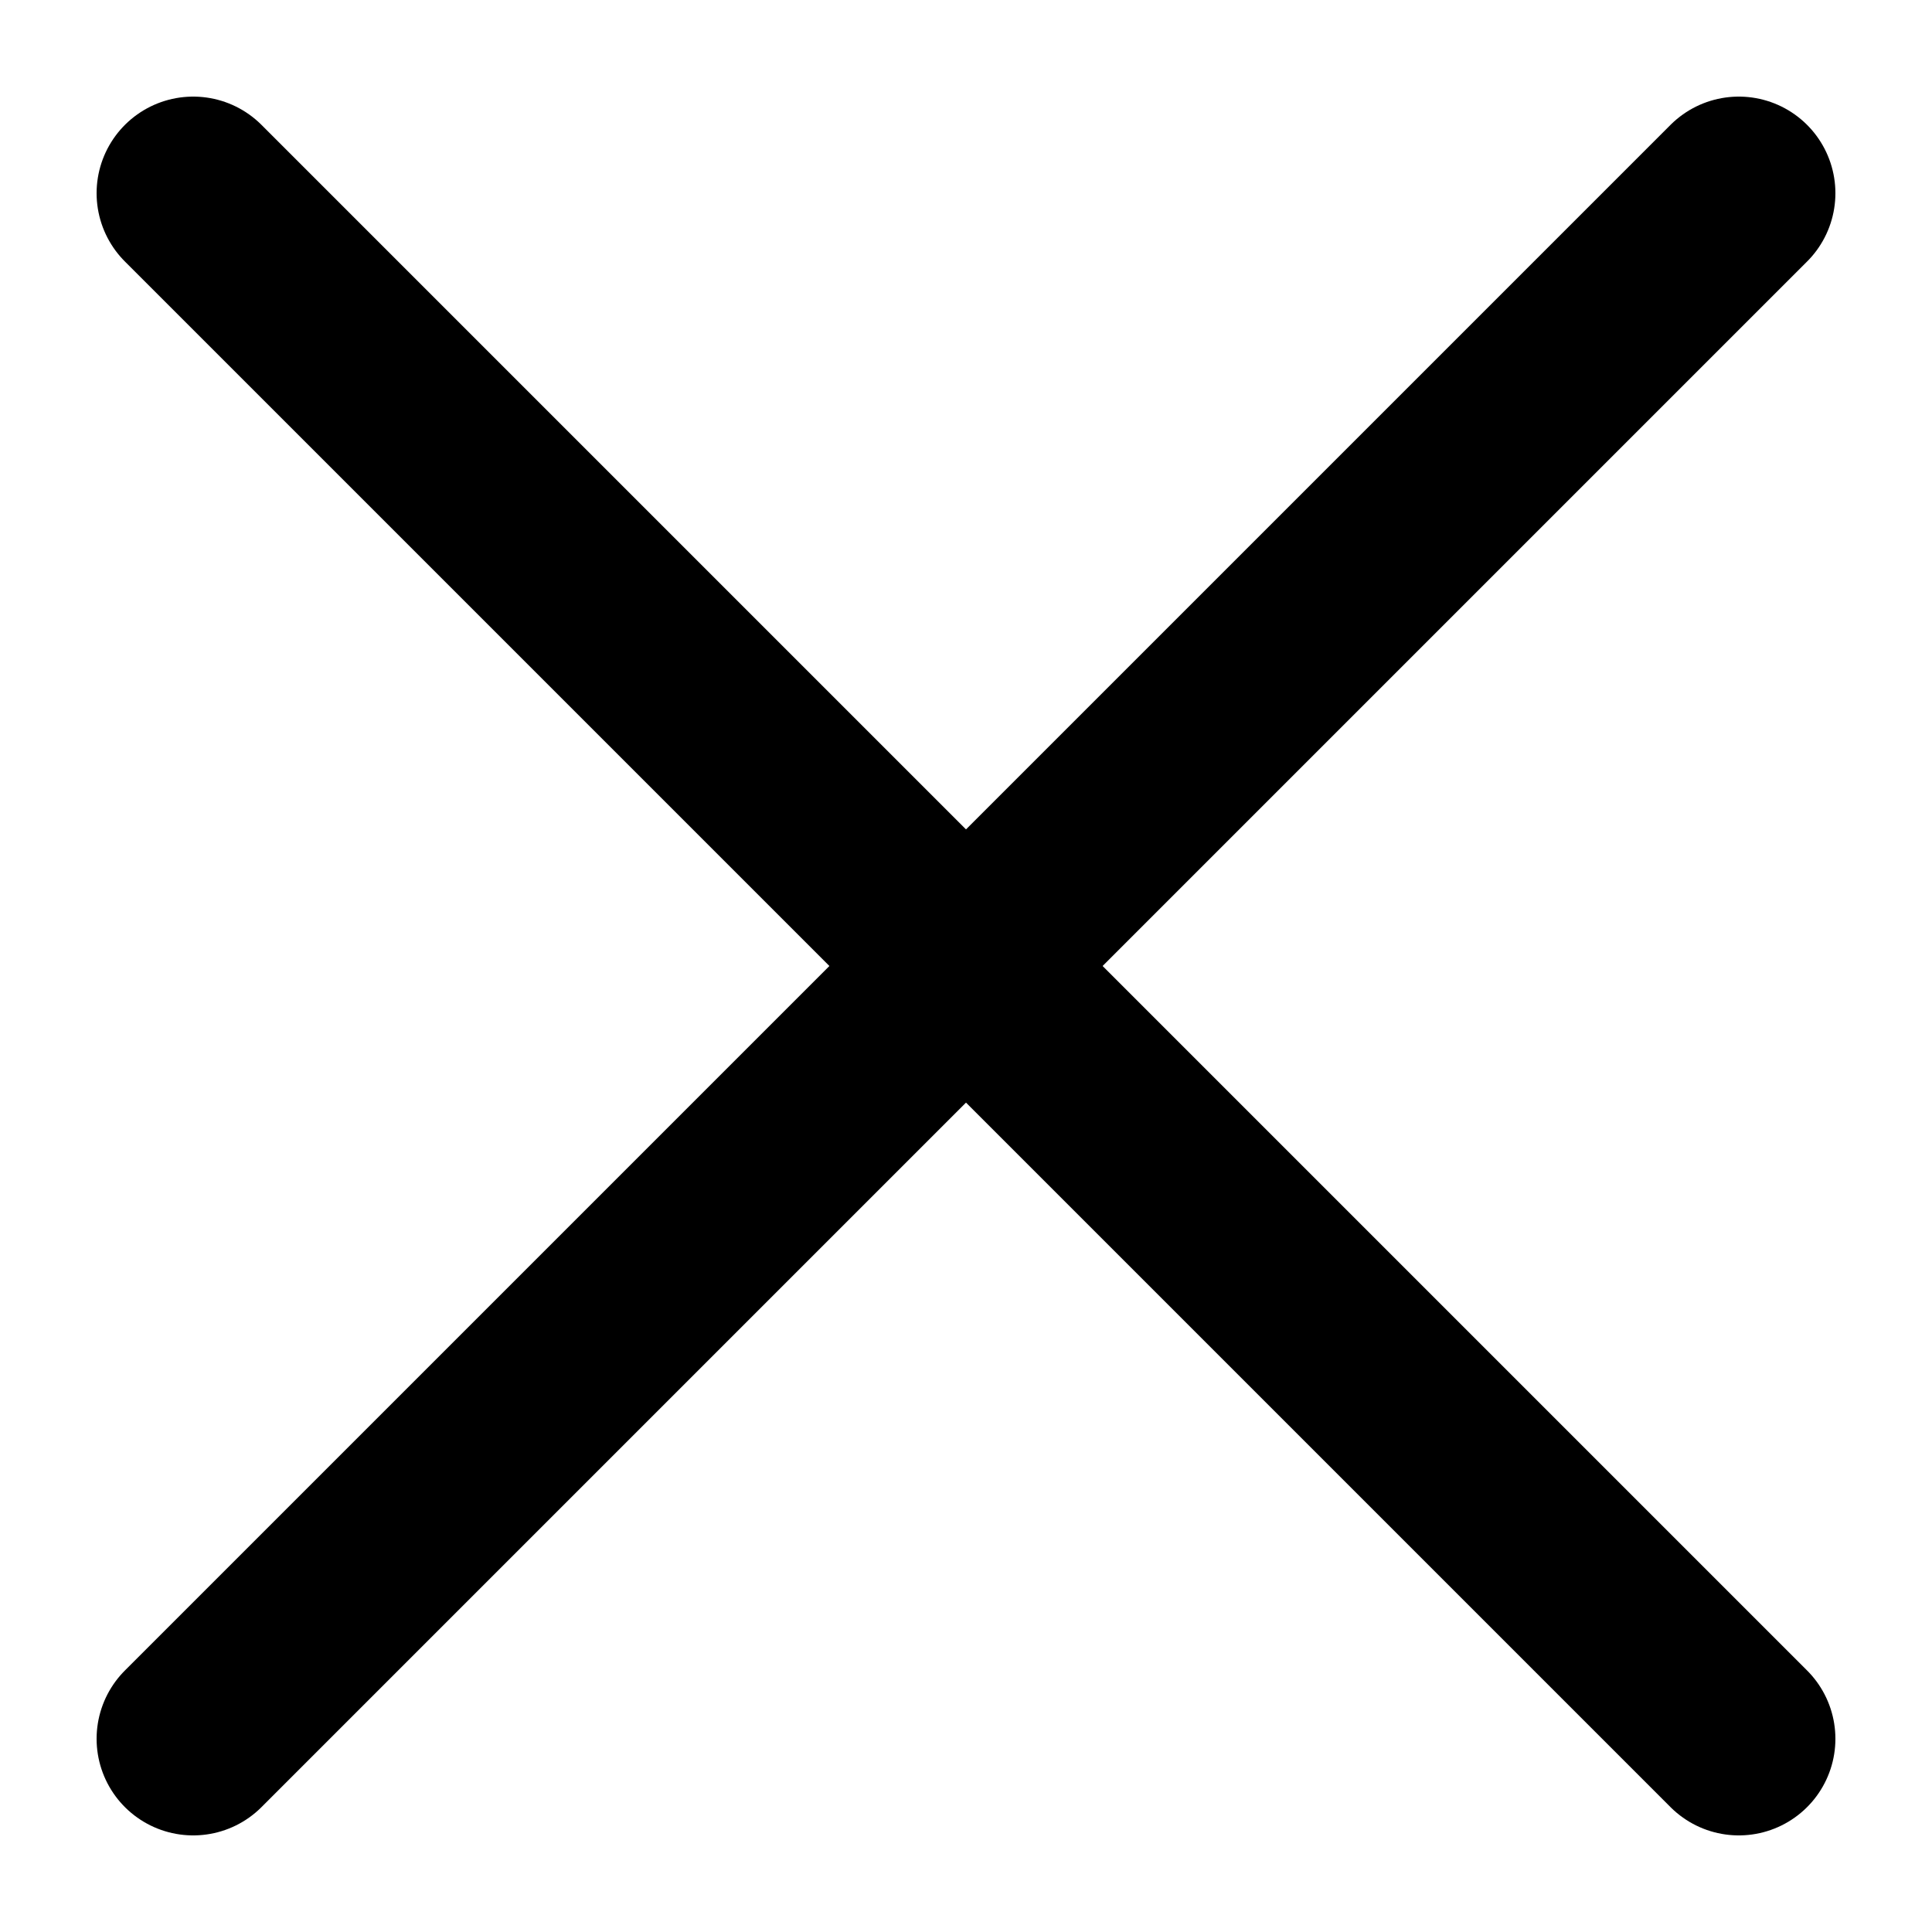
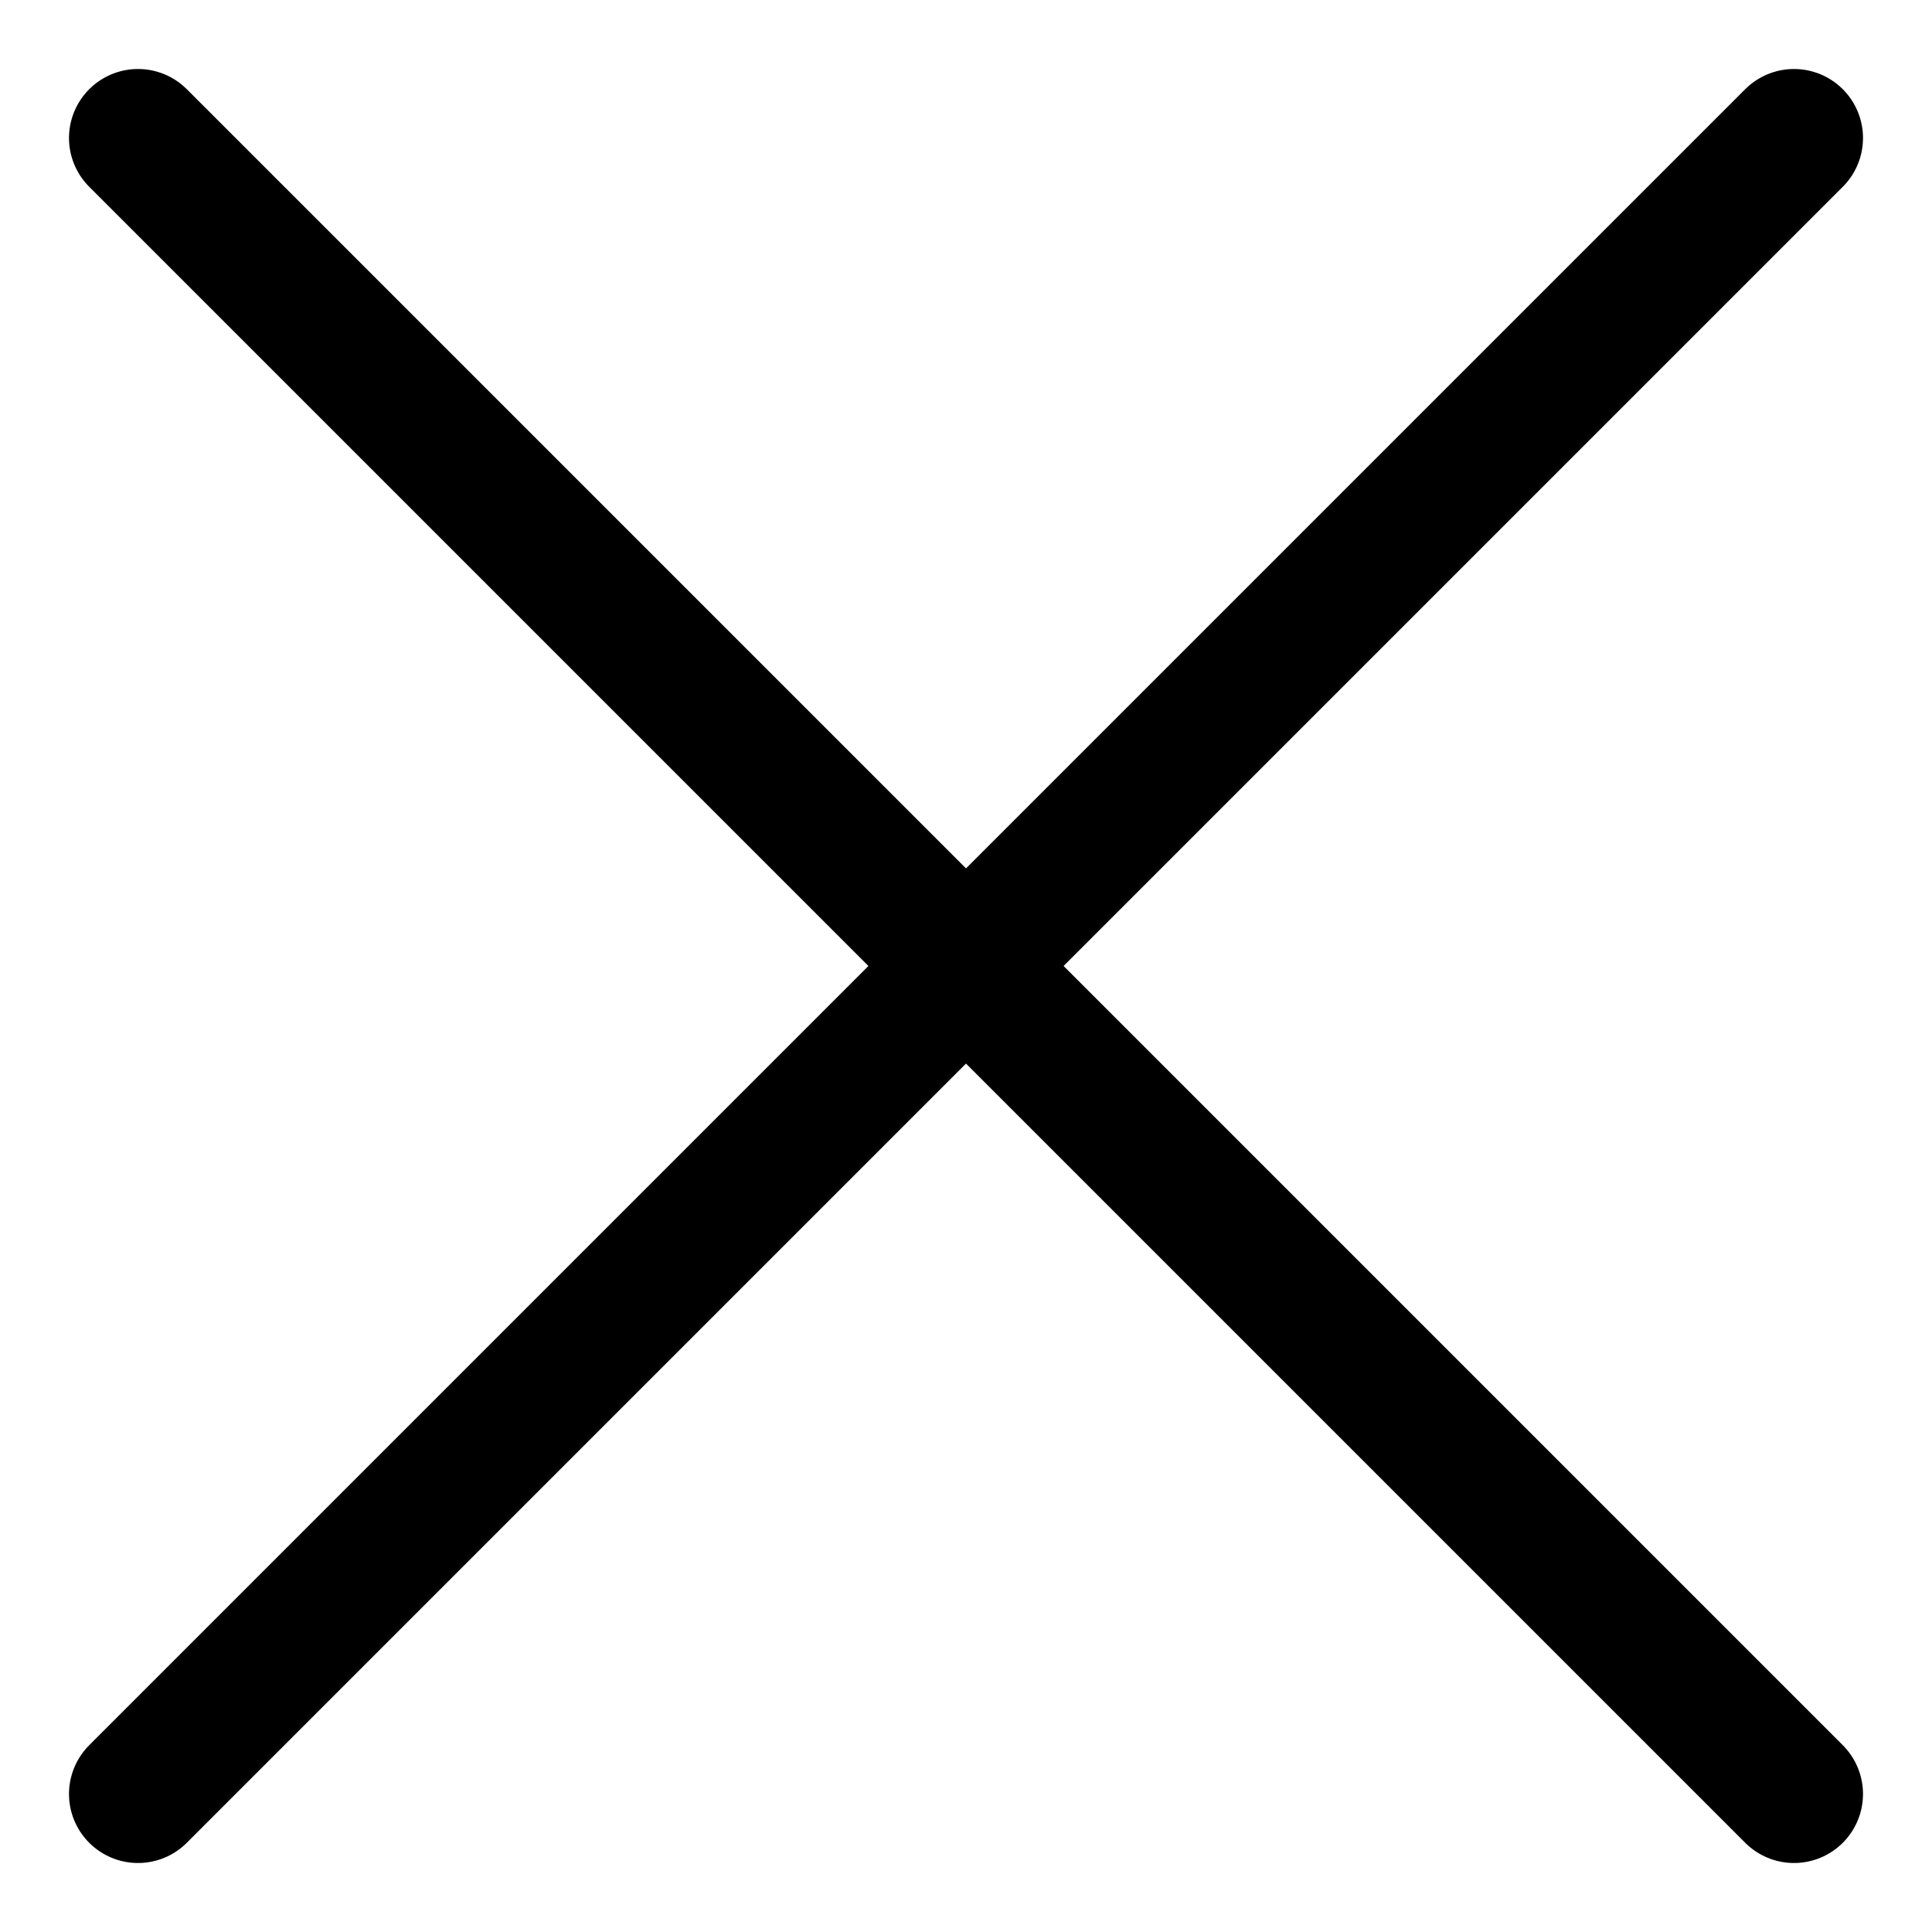
- <svg xmlns="http://www.w3.org/2000/svg" width="10" height="10" viewBox="0 0 10 10" fill="none" stroke="#000">
-   <path d="M9 1L1 9" stroke-width="1" stroke-linecap="round" stroke-linejoin="round" />
-   <path d="M1 1L9 9" stroke-width="1" stroke-linecap="round" stroke-linejoin="round" />
+ <svg xmlns="http://www.w3.org/2000/svg" width="14" height="14" viewBox="0 0 14 14" fill="none" stroke="#000">
+   <path d="M13 1L1 13" stroke-linecap="round" stroke-linejoin="round" />
+   <path d="M1 1L13 13" stroke-linecap="round" stroke-linejoin="round" />
</svg>
